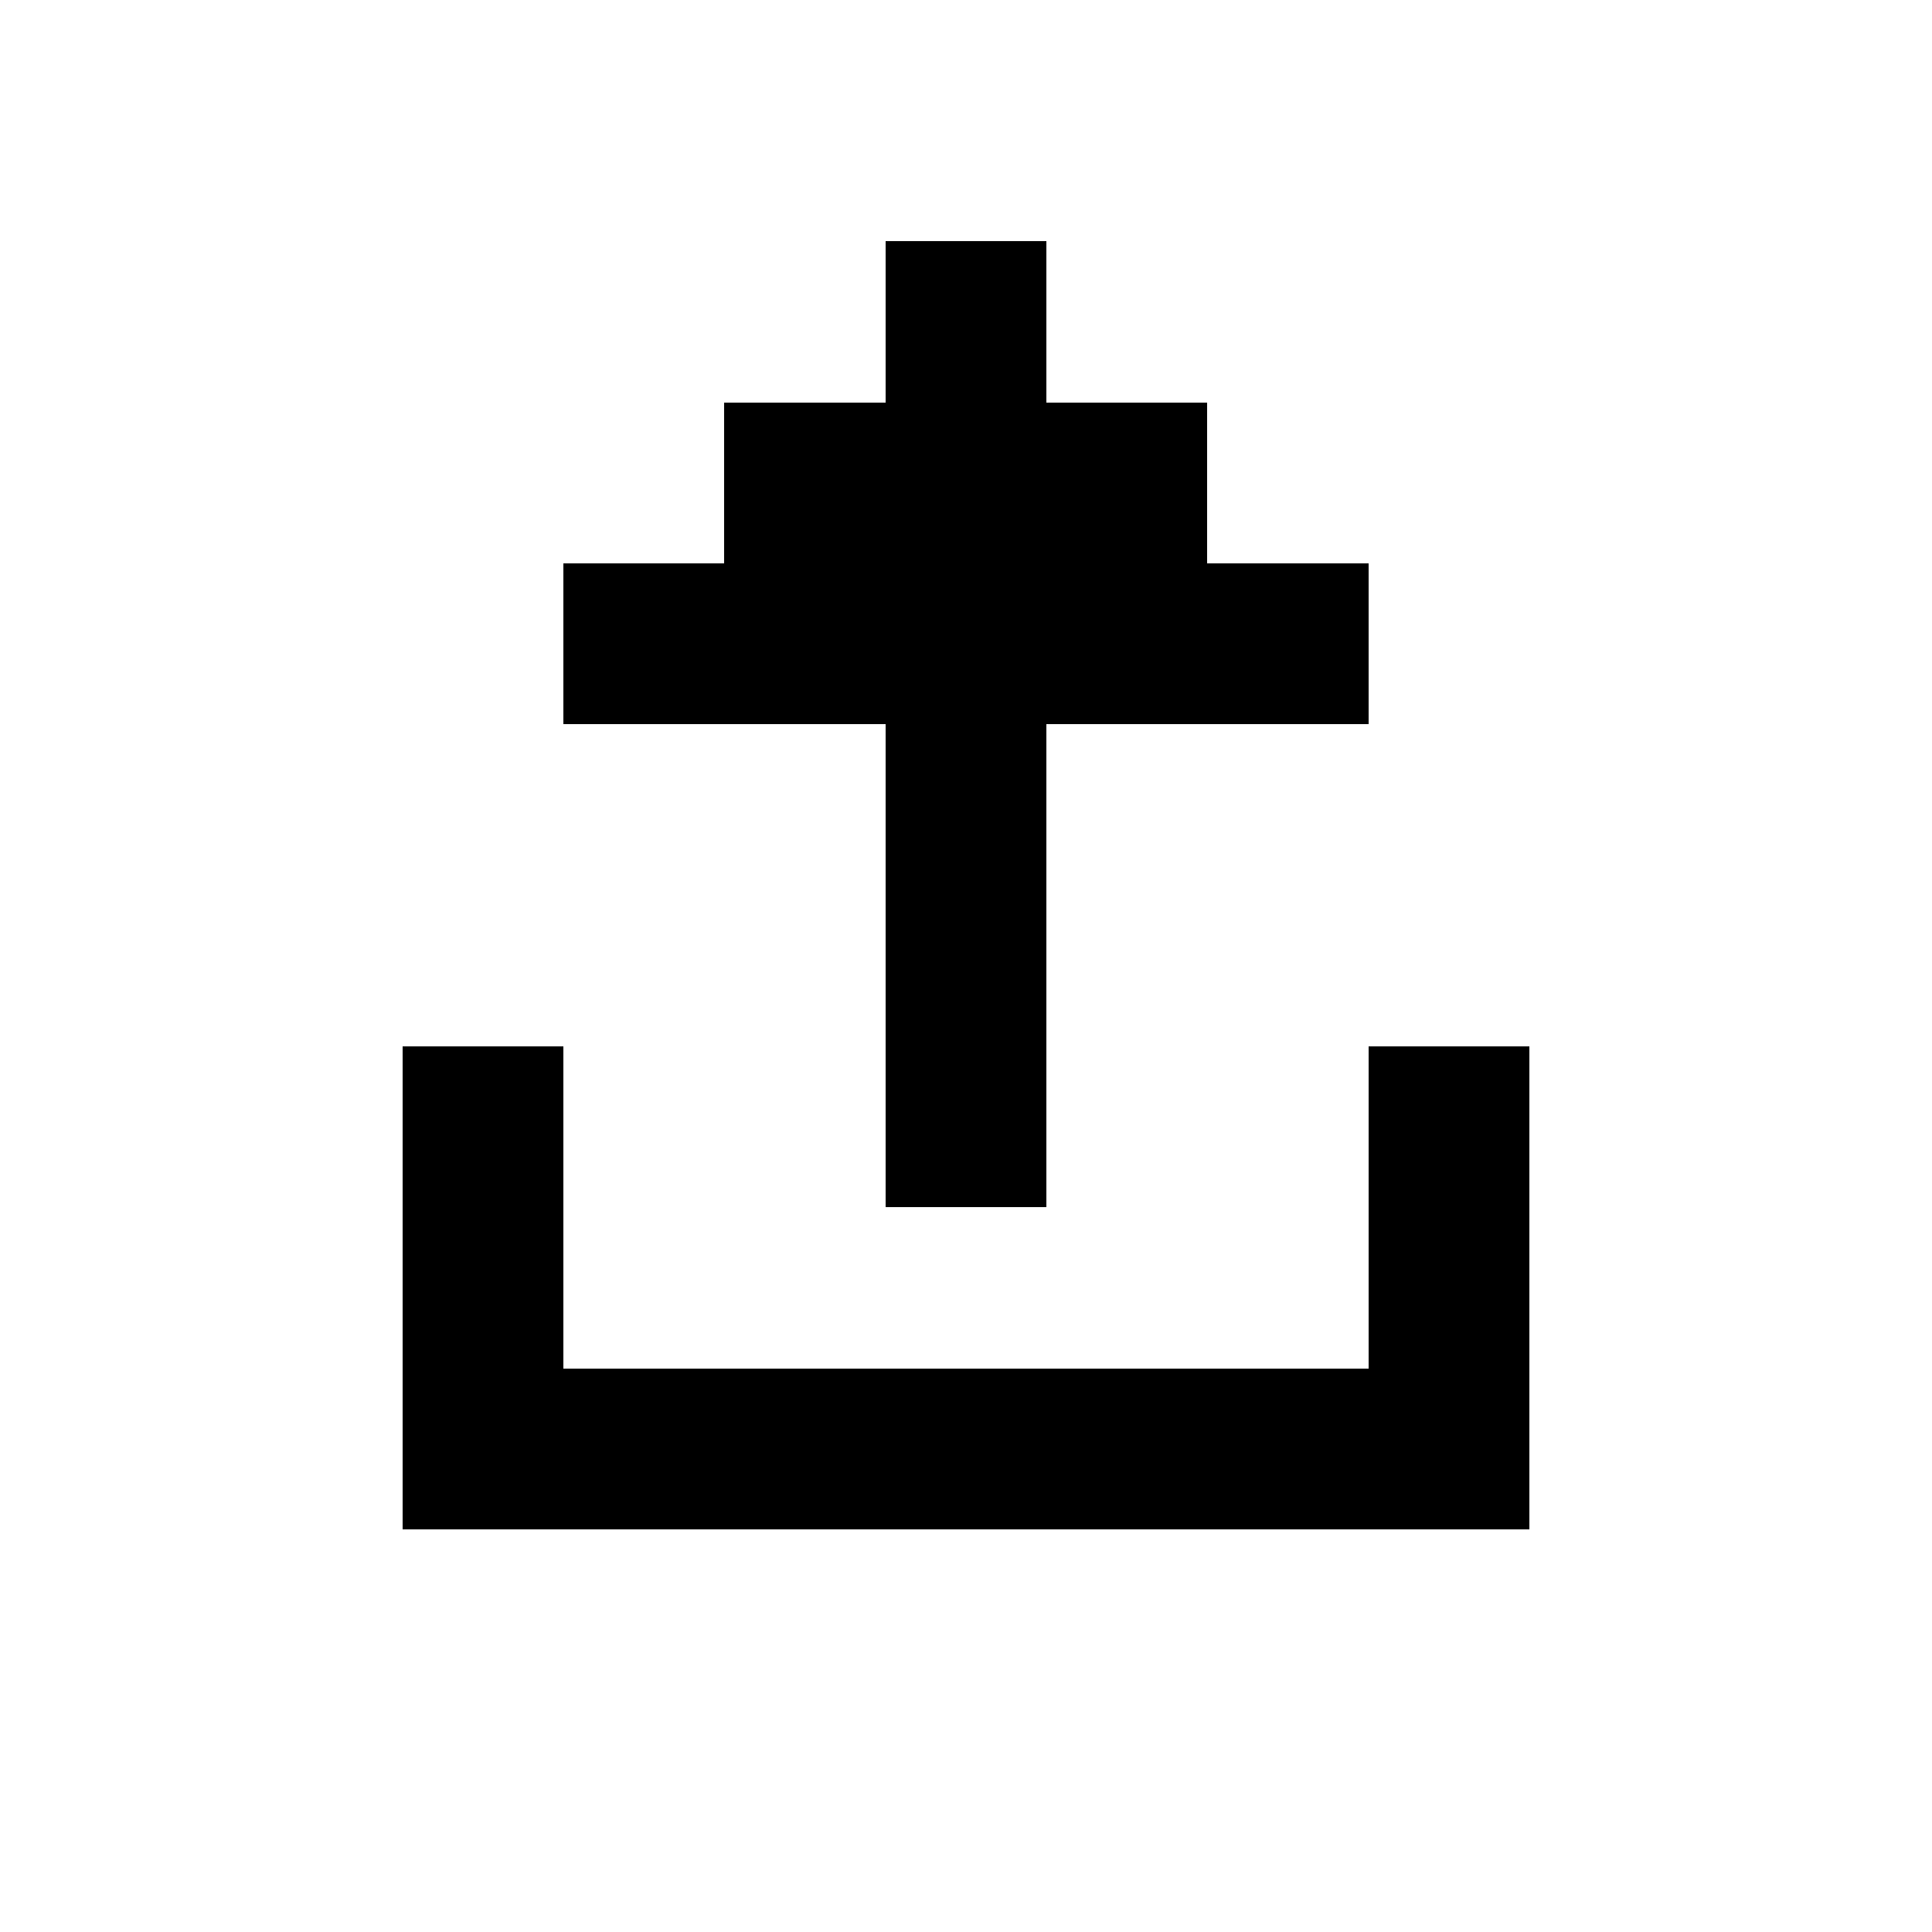
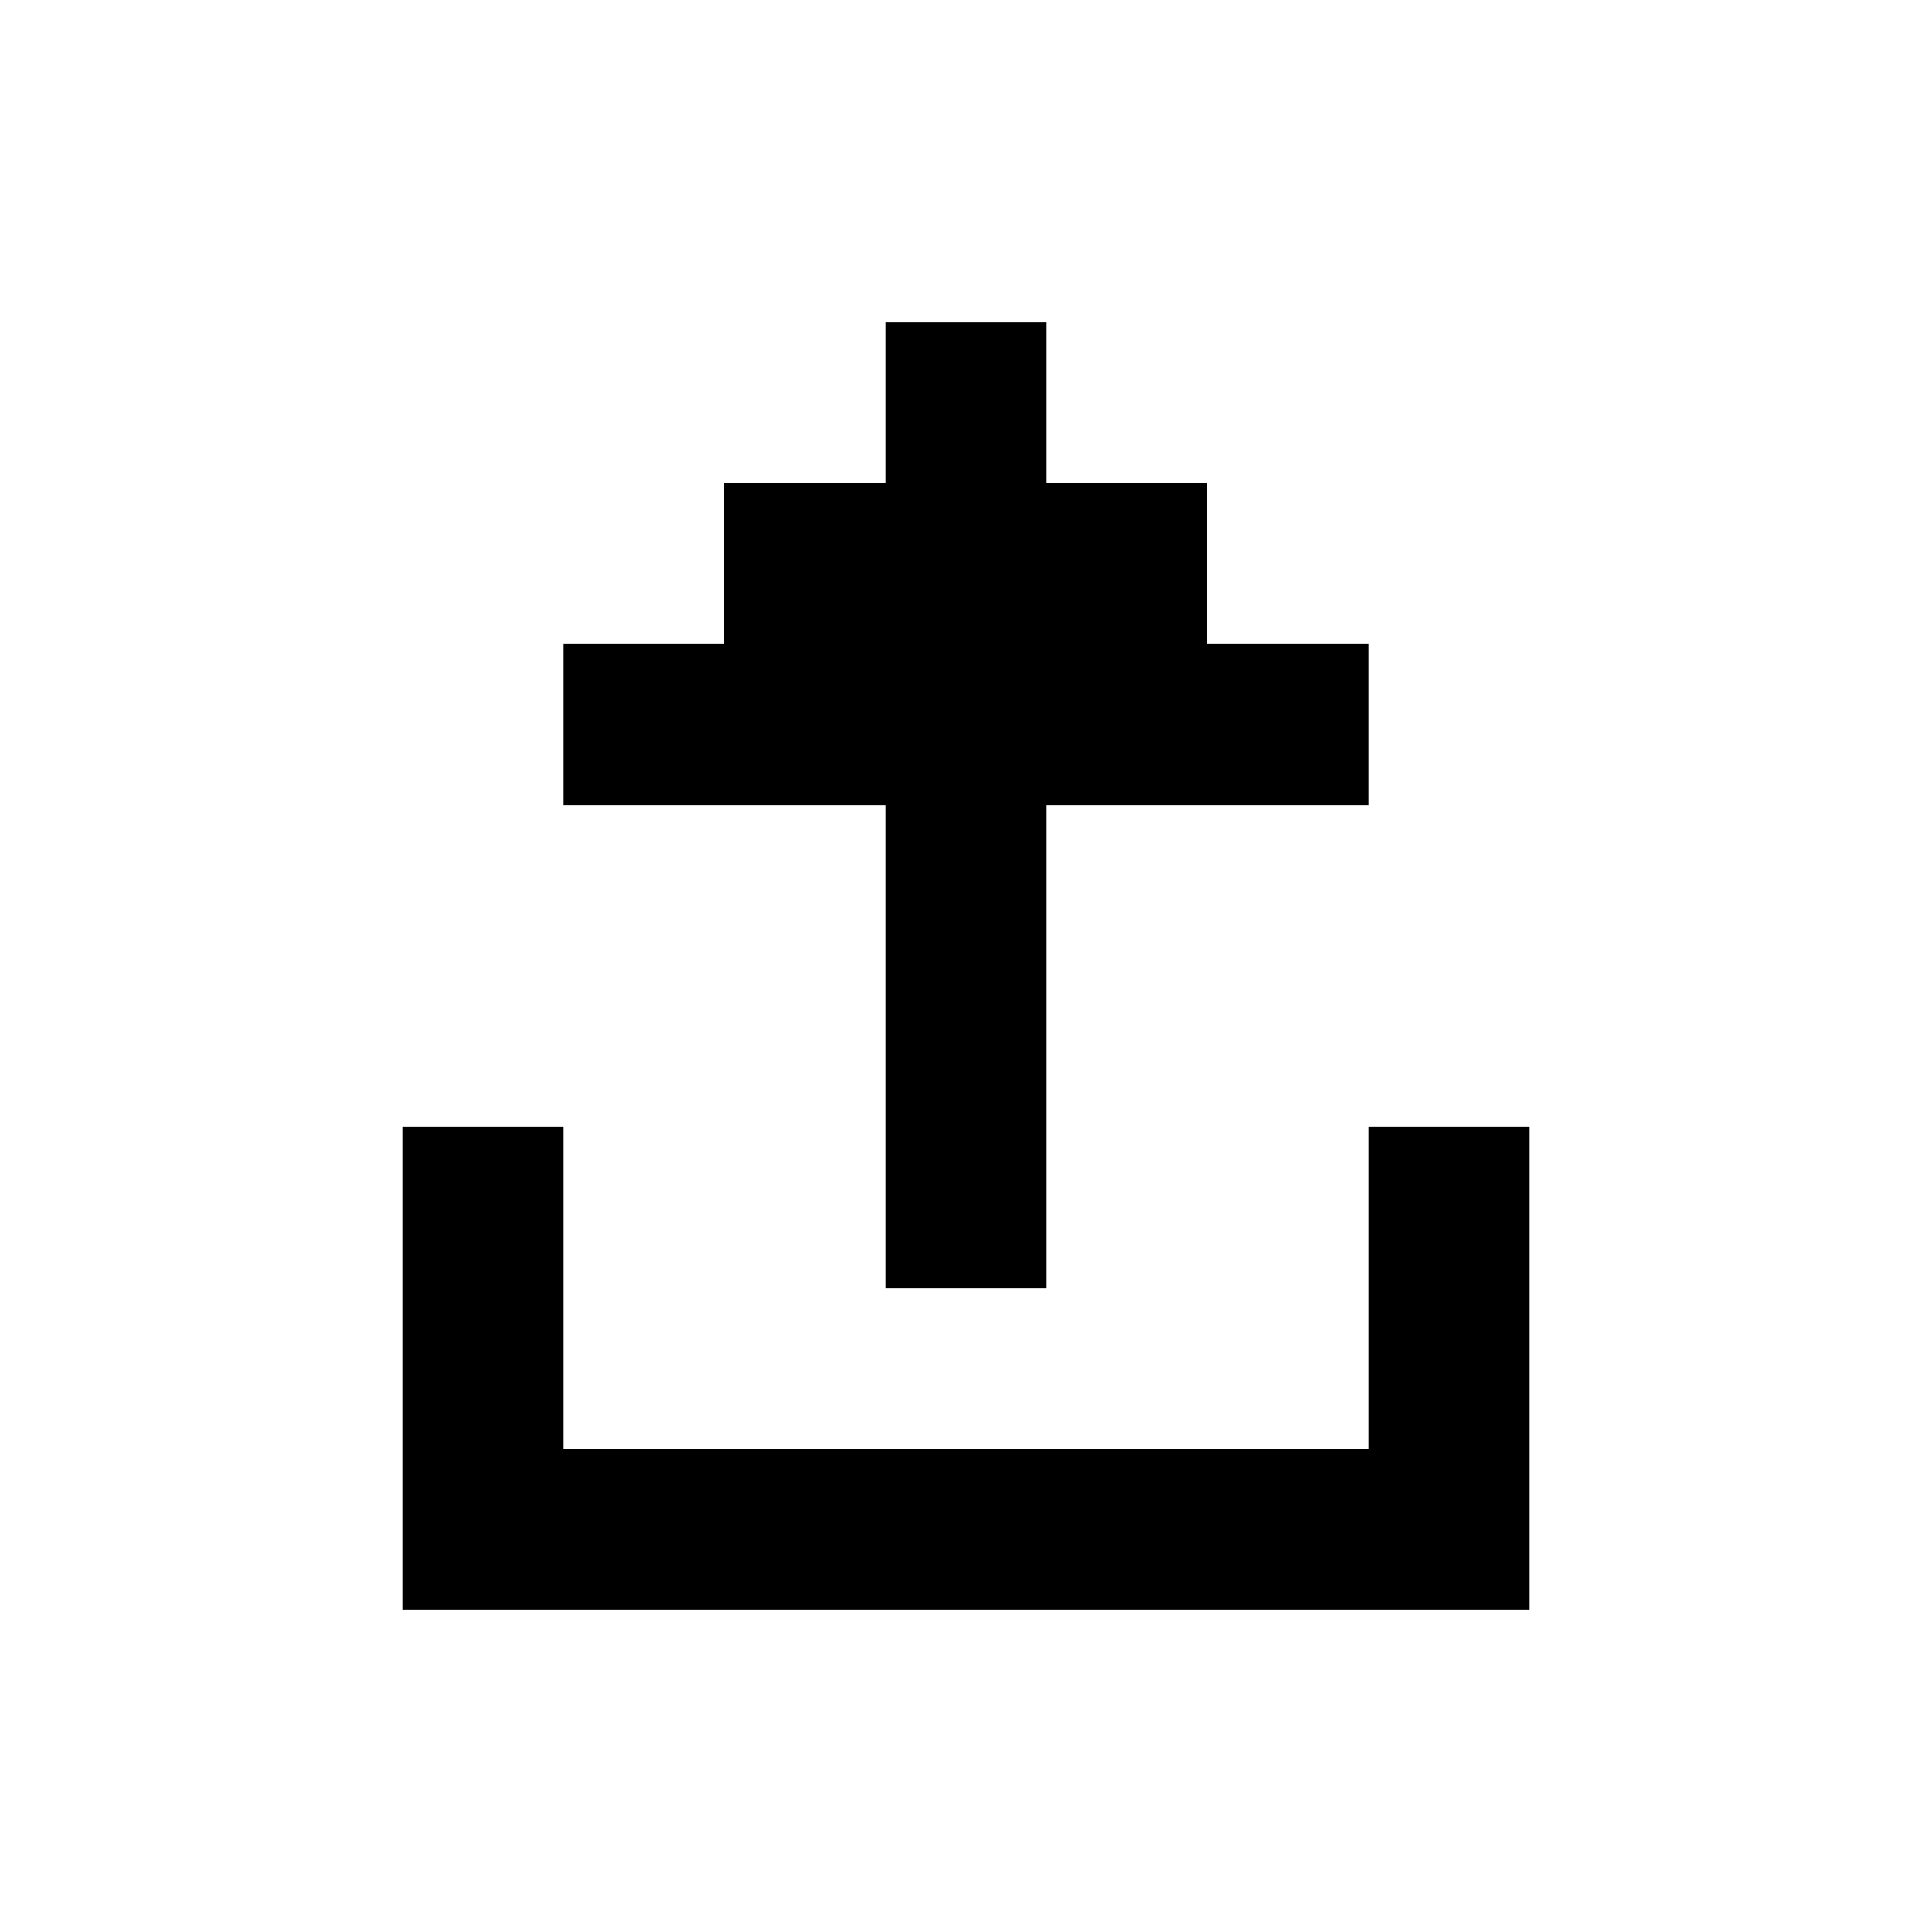
<svg xmlns="http://www.w3.org/2000/svg" viewBox="0 0 24 24" width="24" height="24" shape-rendering="crispEdges">
-   <path fill="currentColor" d="M11 3h2v2H11z M9 5h6v2H9z M7 7h10v2H7z M11 9h2v2H11z M11 11h2v2H11z M5 13h2v2H5z M11 13h2v2H11z M17 13h2v2H17z M5 15h2v2H5z M17 15h2v2H17z M5 17h14v2H5z" />
+   <path fill="currentColor" d="M11 4h2v2H11z M9 6h6v2H9z M7 8h10v2H7z M11 10h2v2H11z M11 12h2v2H11z M5 14h2v2H5z M11 14h2v2H11z M17 14h2v2H17z M5 16h2v2H5z M17 16h2v2H17z M5 18h14v2H5z" />
</svg>
